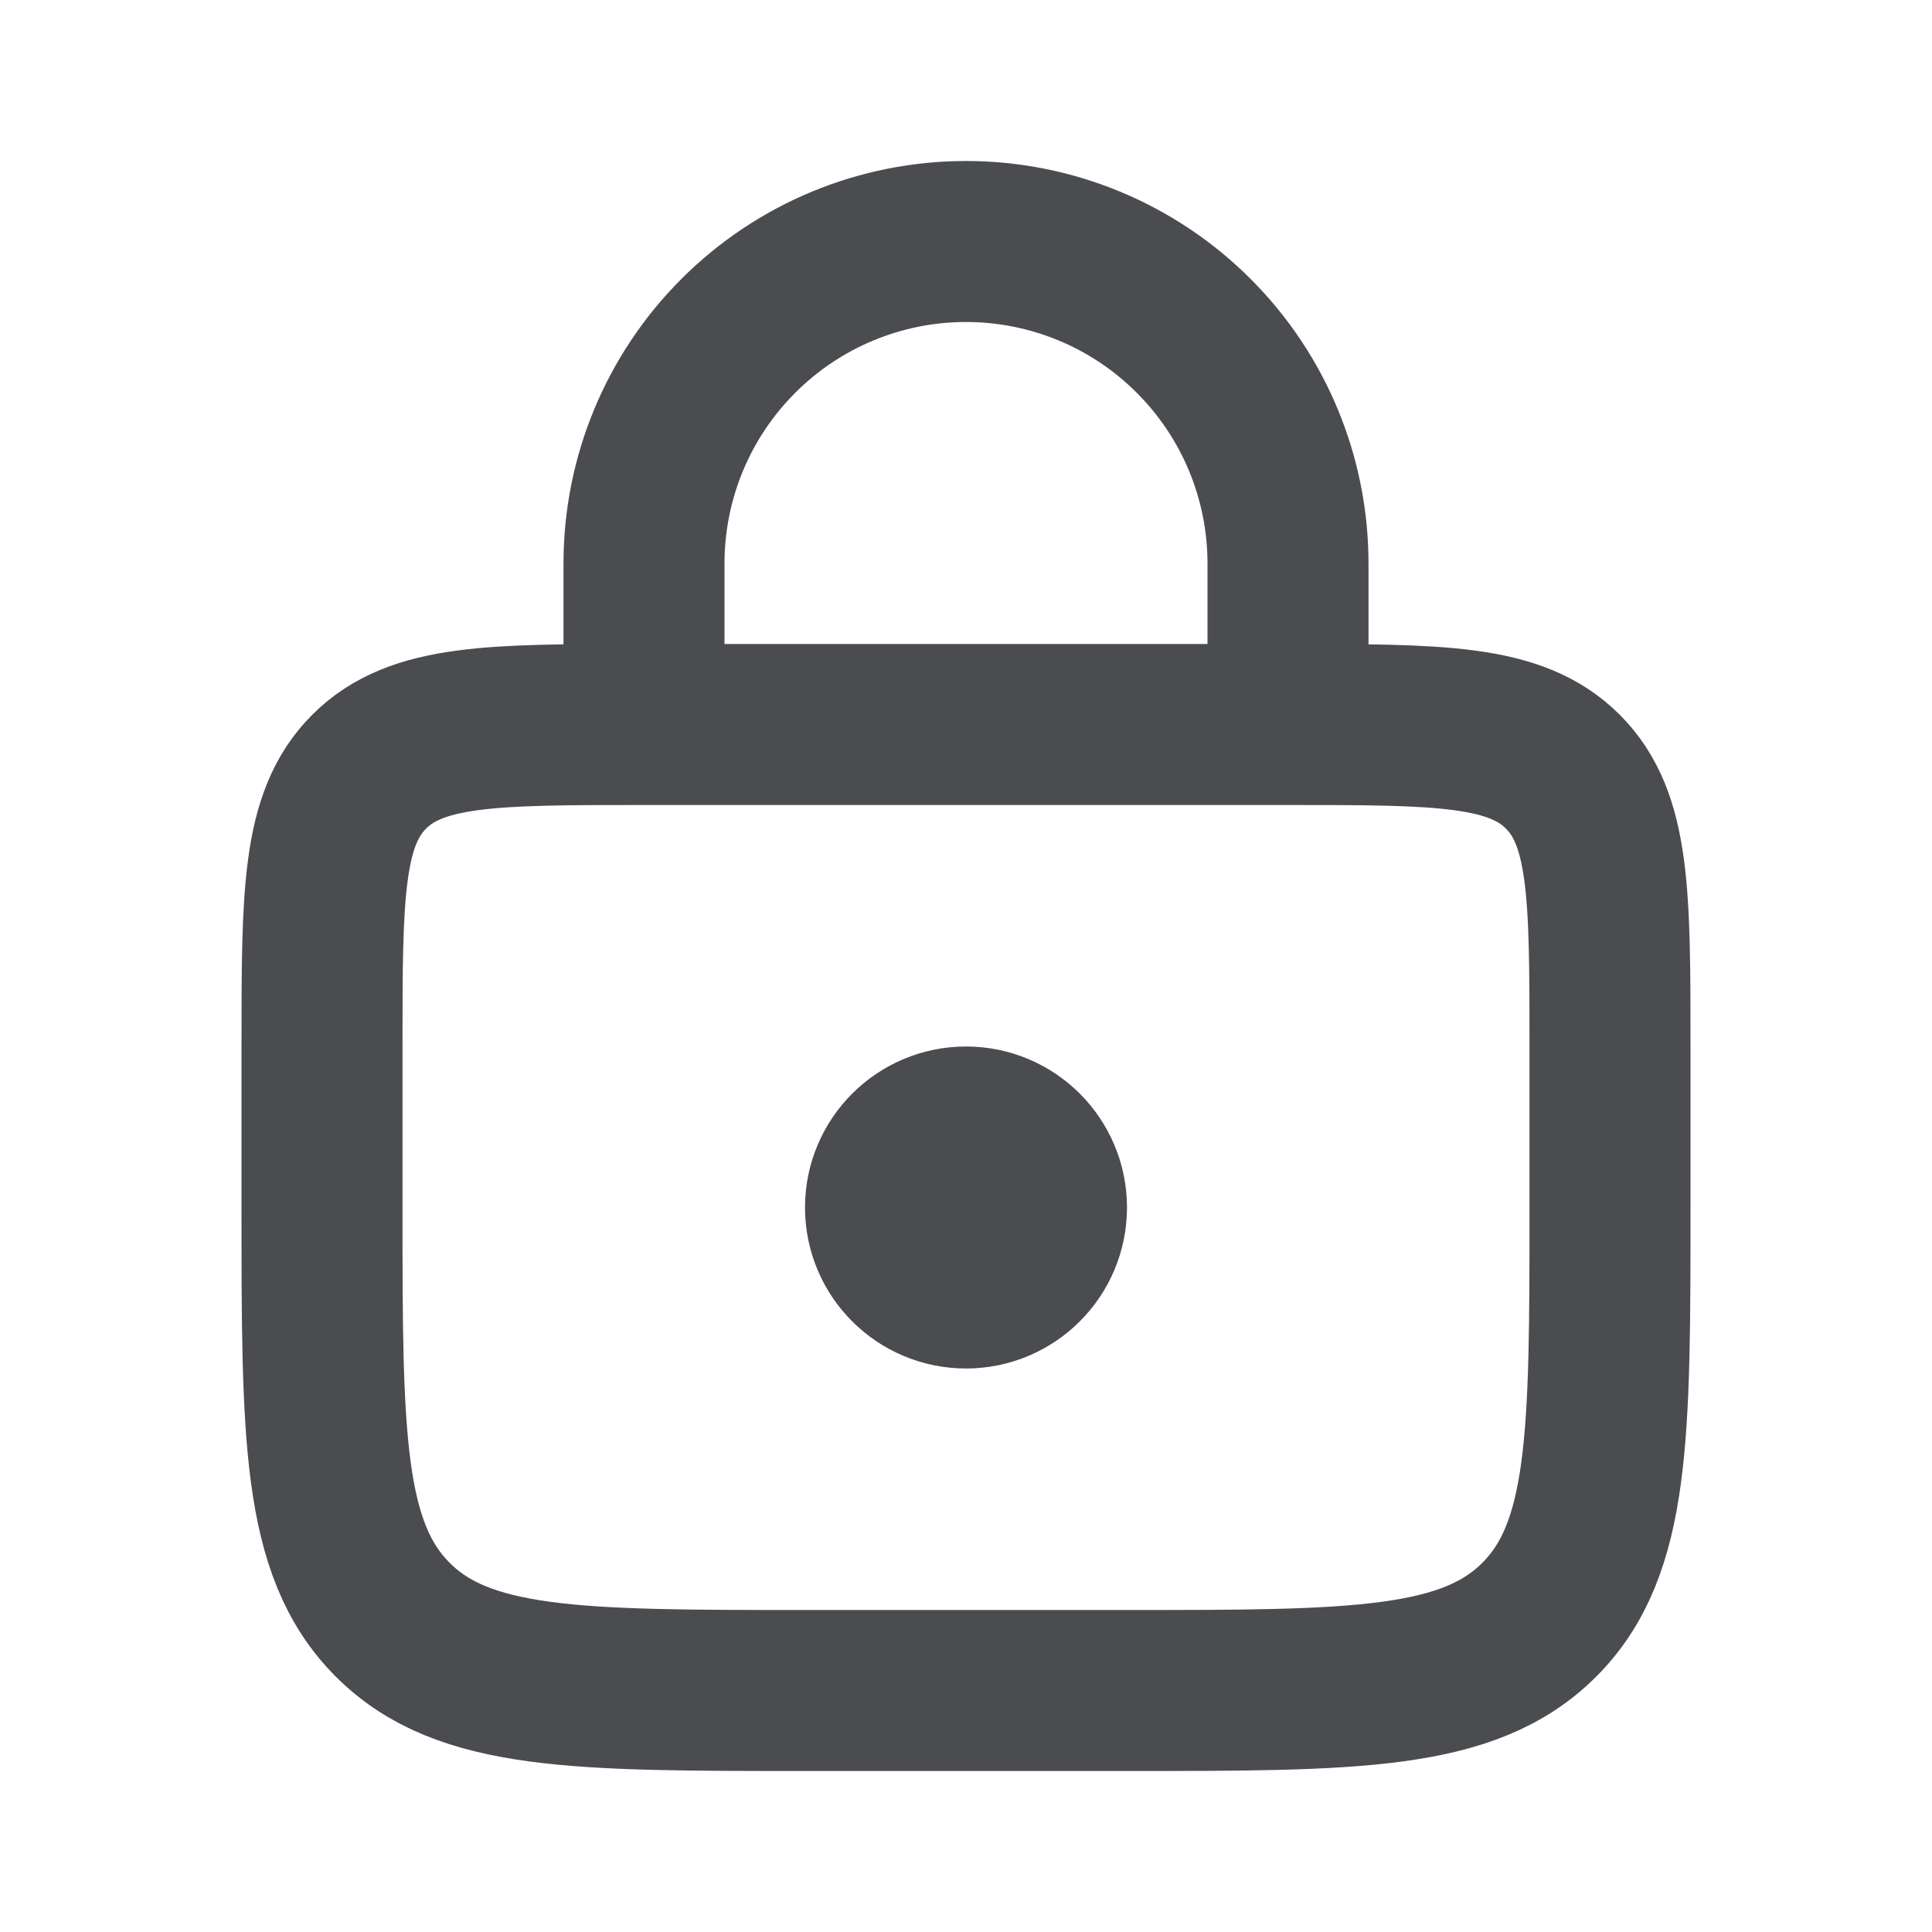
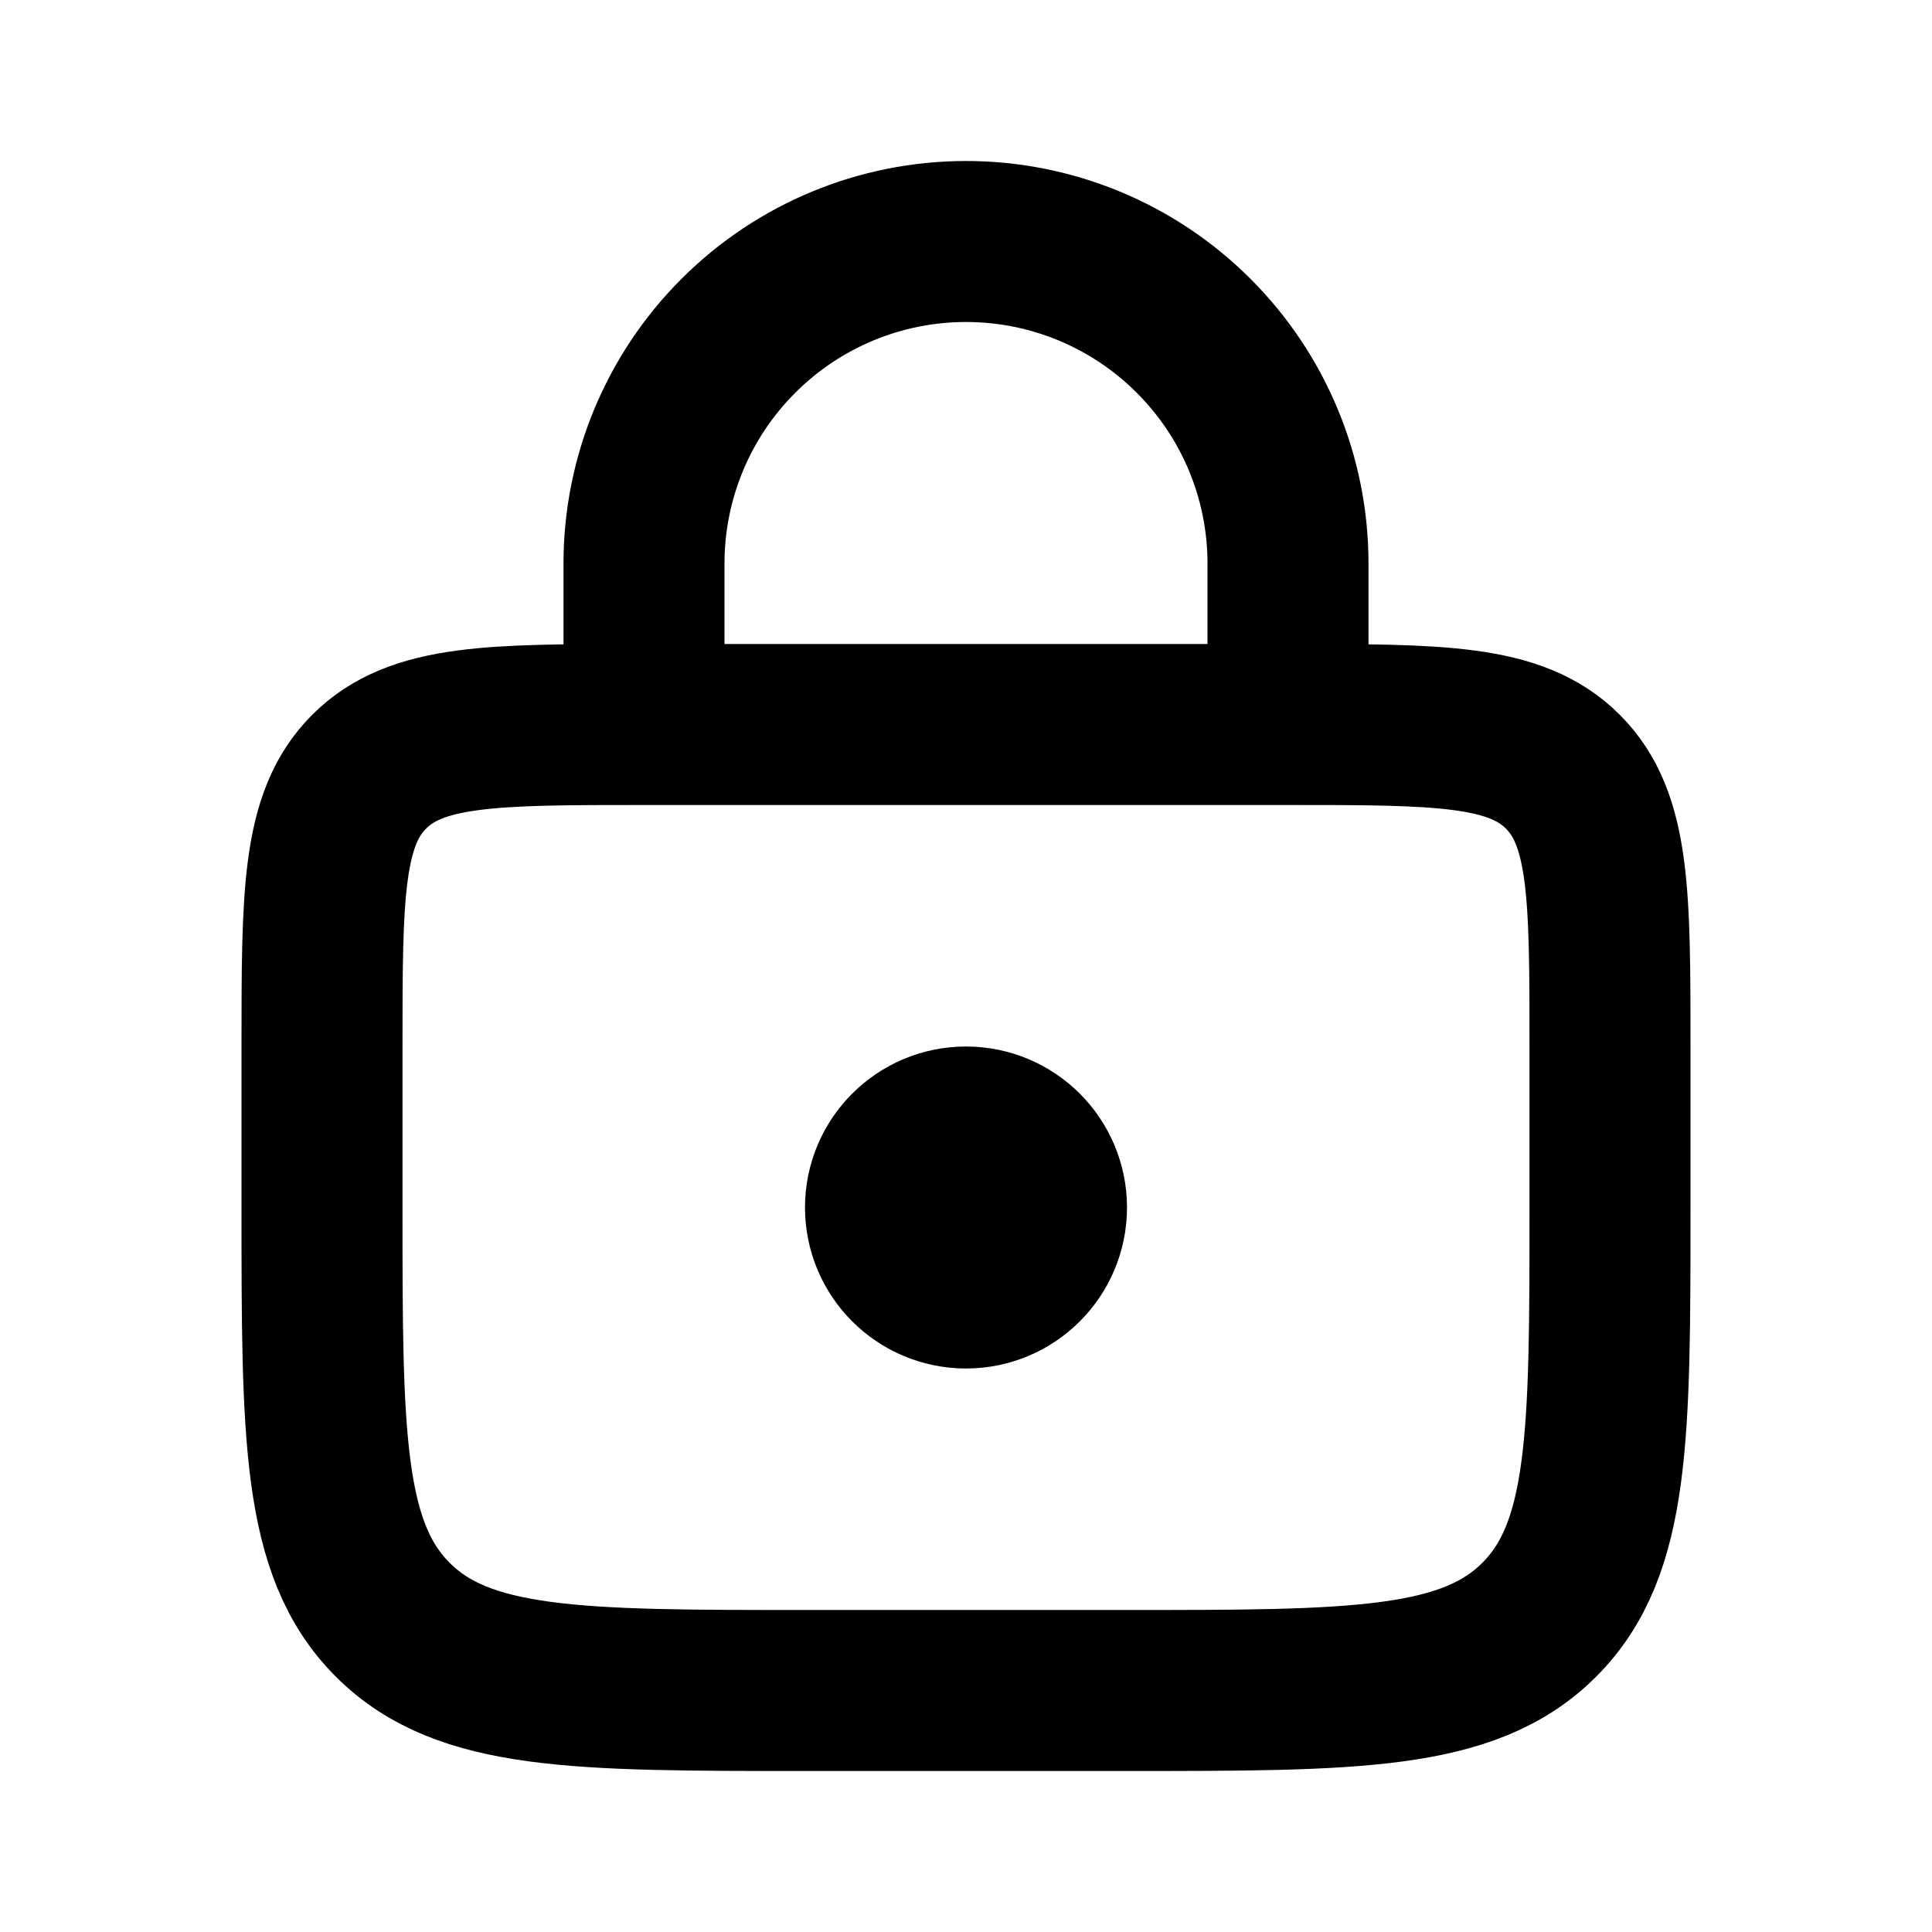
<svg xmlns="http://www.w3.org/2000/svg" width="24" height="24" viewBox="0 0 24 24" fill="none">
-   <path d="M4 13C4 11.114 4 10.172 4.586 9.586C5.172 9 6.114 9 8 9H16C17.886 9 18.828 9 19.414 9.586C20 10.172 20 11.114 20 13V15C20 17.828 20 19.243 19.121 20.121C18.243 21 16.828 21 14 21H10C7.172 21 5.757 21 4.879 20.121C4 19.243 4 17.828 4 15V13Z" stroke="#4B4C50" stroke-width="2" />
-   <path d="M16 8V7C16 5.939 15.579 4.922 14.828 4.172C14.078 3.421 13.061 3 12 3C10.939 3 9.922 3.421 9.172 4.172C8.421 4.922 8 5.939 8 7V8" stroke="#4B4C50" stroke-width="2" stroke-linecap="round" />
-   <path d="M12 14C12.552 14 13 14.448 13 15C13 15.552 12.552 16 12 16C11.448 16 11 15.552 11 15C11 14.448 11.448 14 12 14Z" fill="#4B4C50" stroke="#4B4C50" stroke-width="2" />
+   <path d="M4 13C4 11.114 4 10.172 4.586 9.586C5.172 9 6.114 9 8 9H16C17.886 9 18.828 9 19.414 9.586C20 10.172 20 11.114 20 13V15C20 17.828 20 19.243 19.121 20.121C18.243 21 16.828 21 14 21H10C7.172 21 5.757 21 4.879 20.121C4 19.243 4 17.828 4 15V13Z" stroke="currentColor" stroke-width="2" />
+   <path d="M16 8V7C16 5.939 15.579 4.922 14.828 4.172C14.078 3.421 13.061 3 12 3C10.939 3 9.922 3.421 9.172 4.172C8.421 4.922 8 5.939 8 7V8" stroke="currentColor" stroke-width="2" stroke-linecap="round" />
+   <path d="M12 14C12.552 14 13 14.448 13 15C13 15.552 12.552 16 12 16C11.448 16 11 15.552 11 15C11 14.448 11.448 14 12 14Z" fill="currentColor" stroke="currentColor" stroke-width="2" />
</svg>
